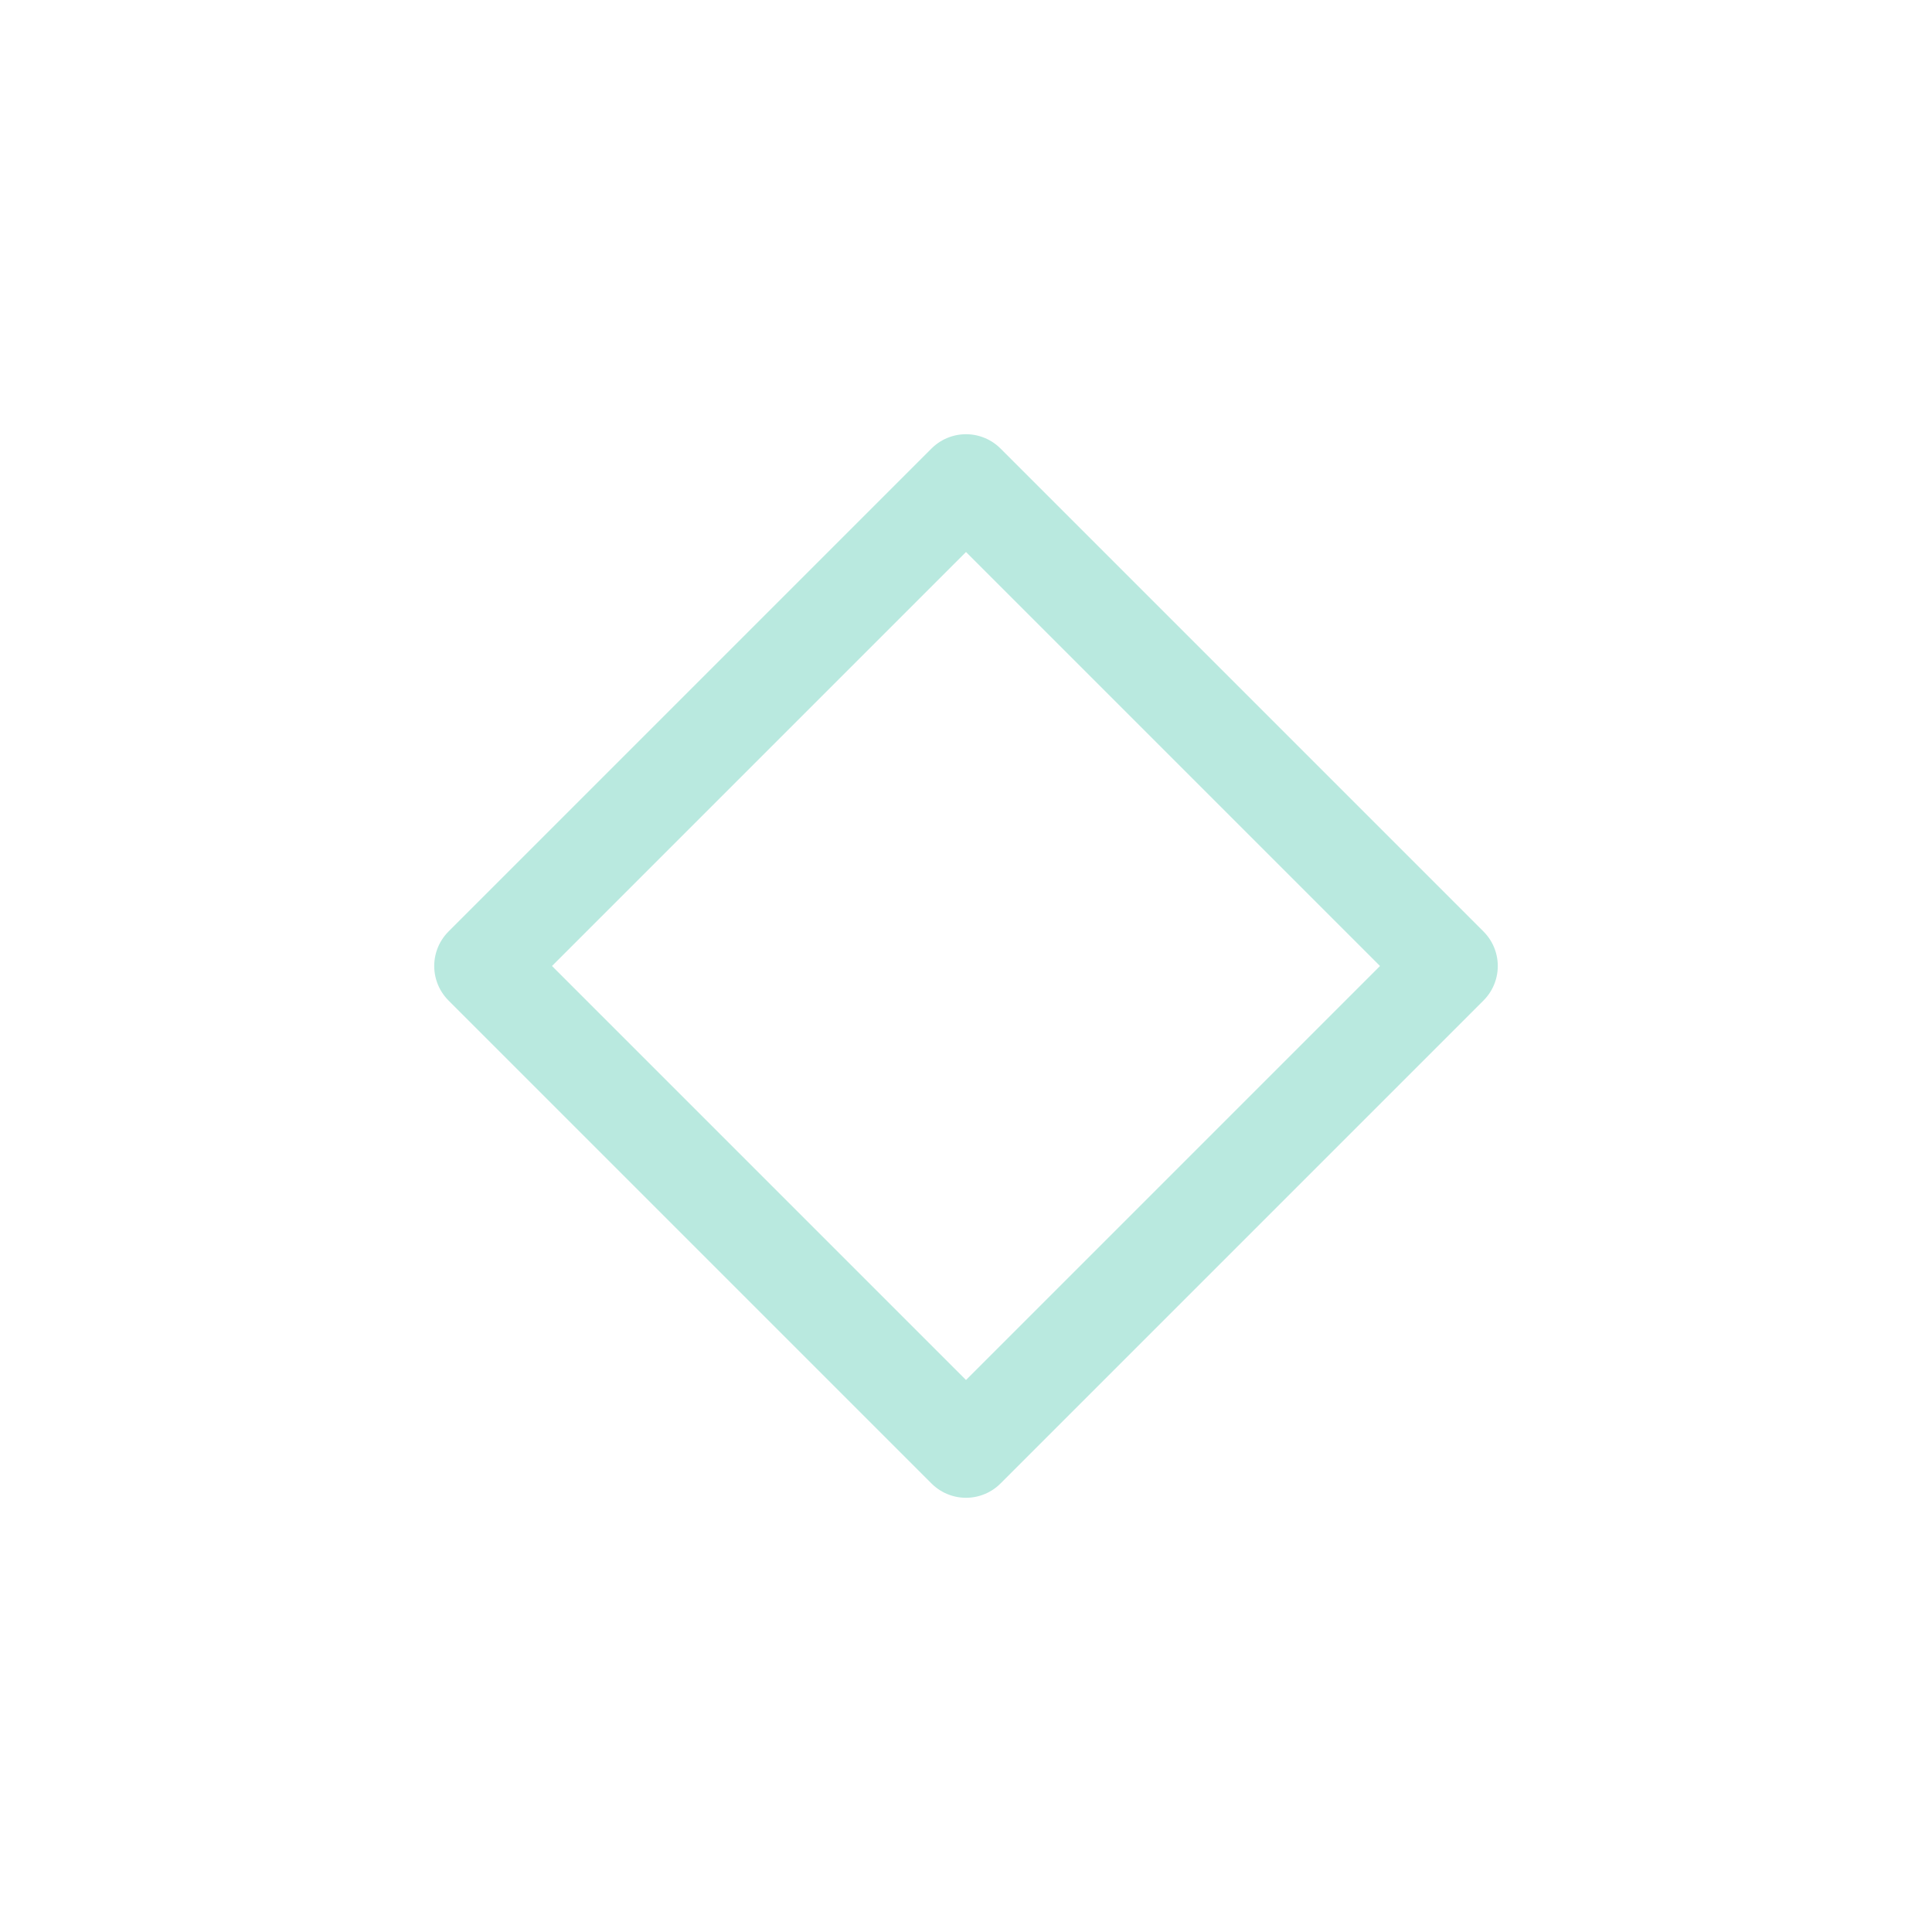
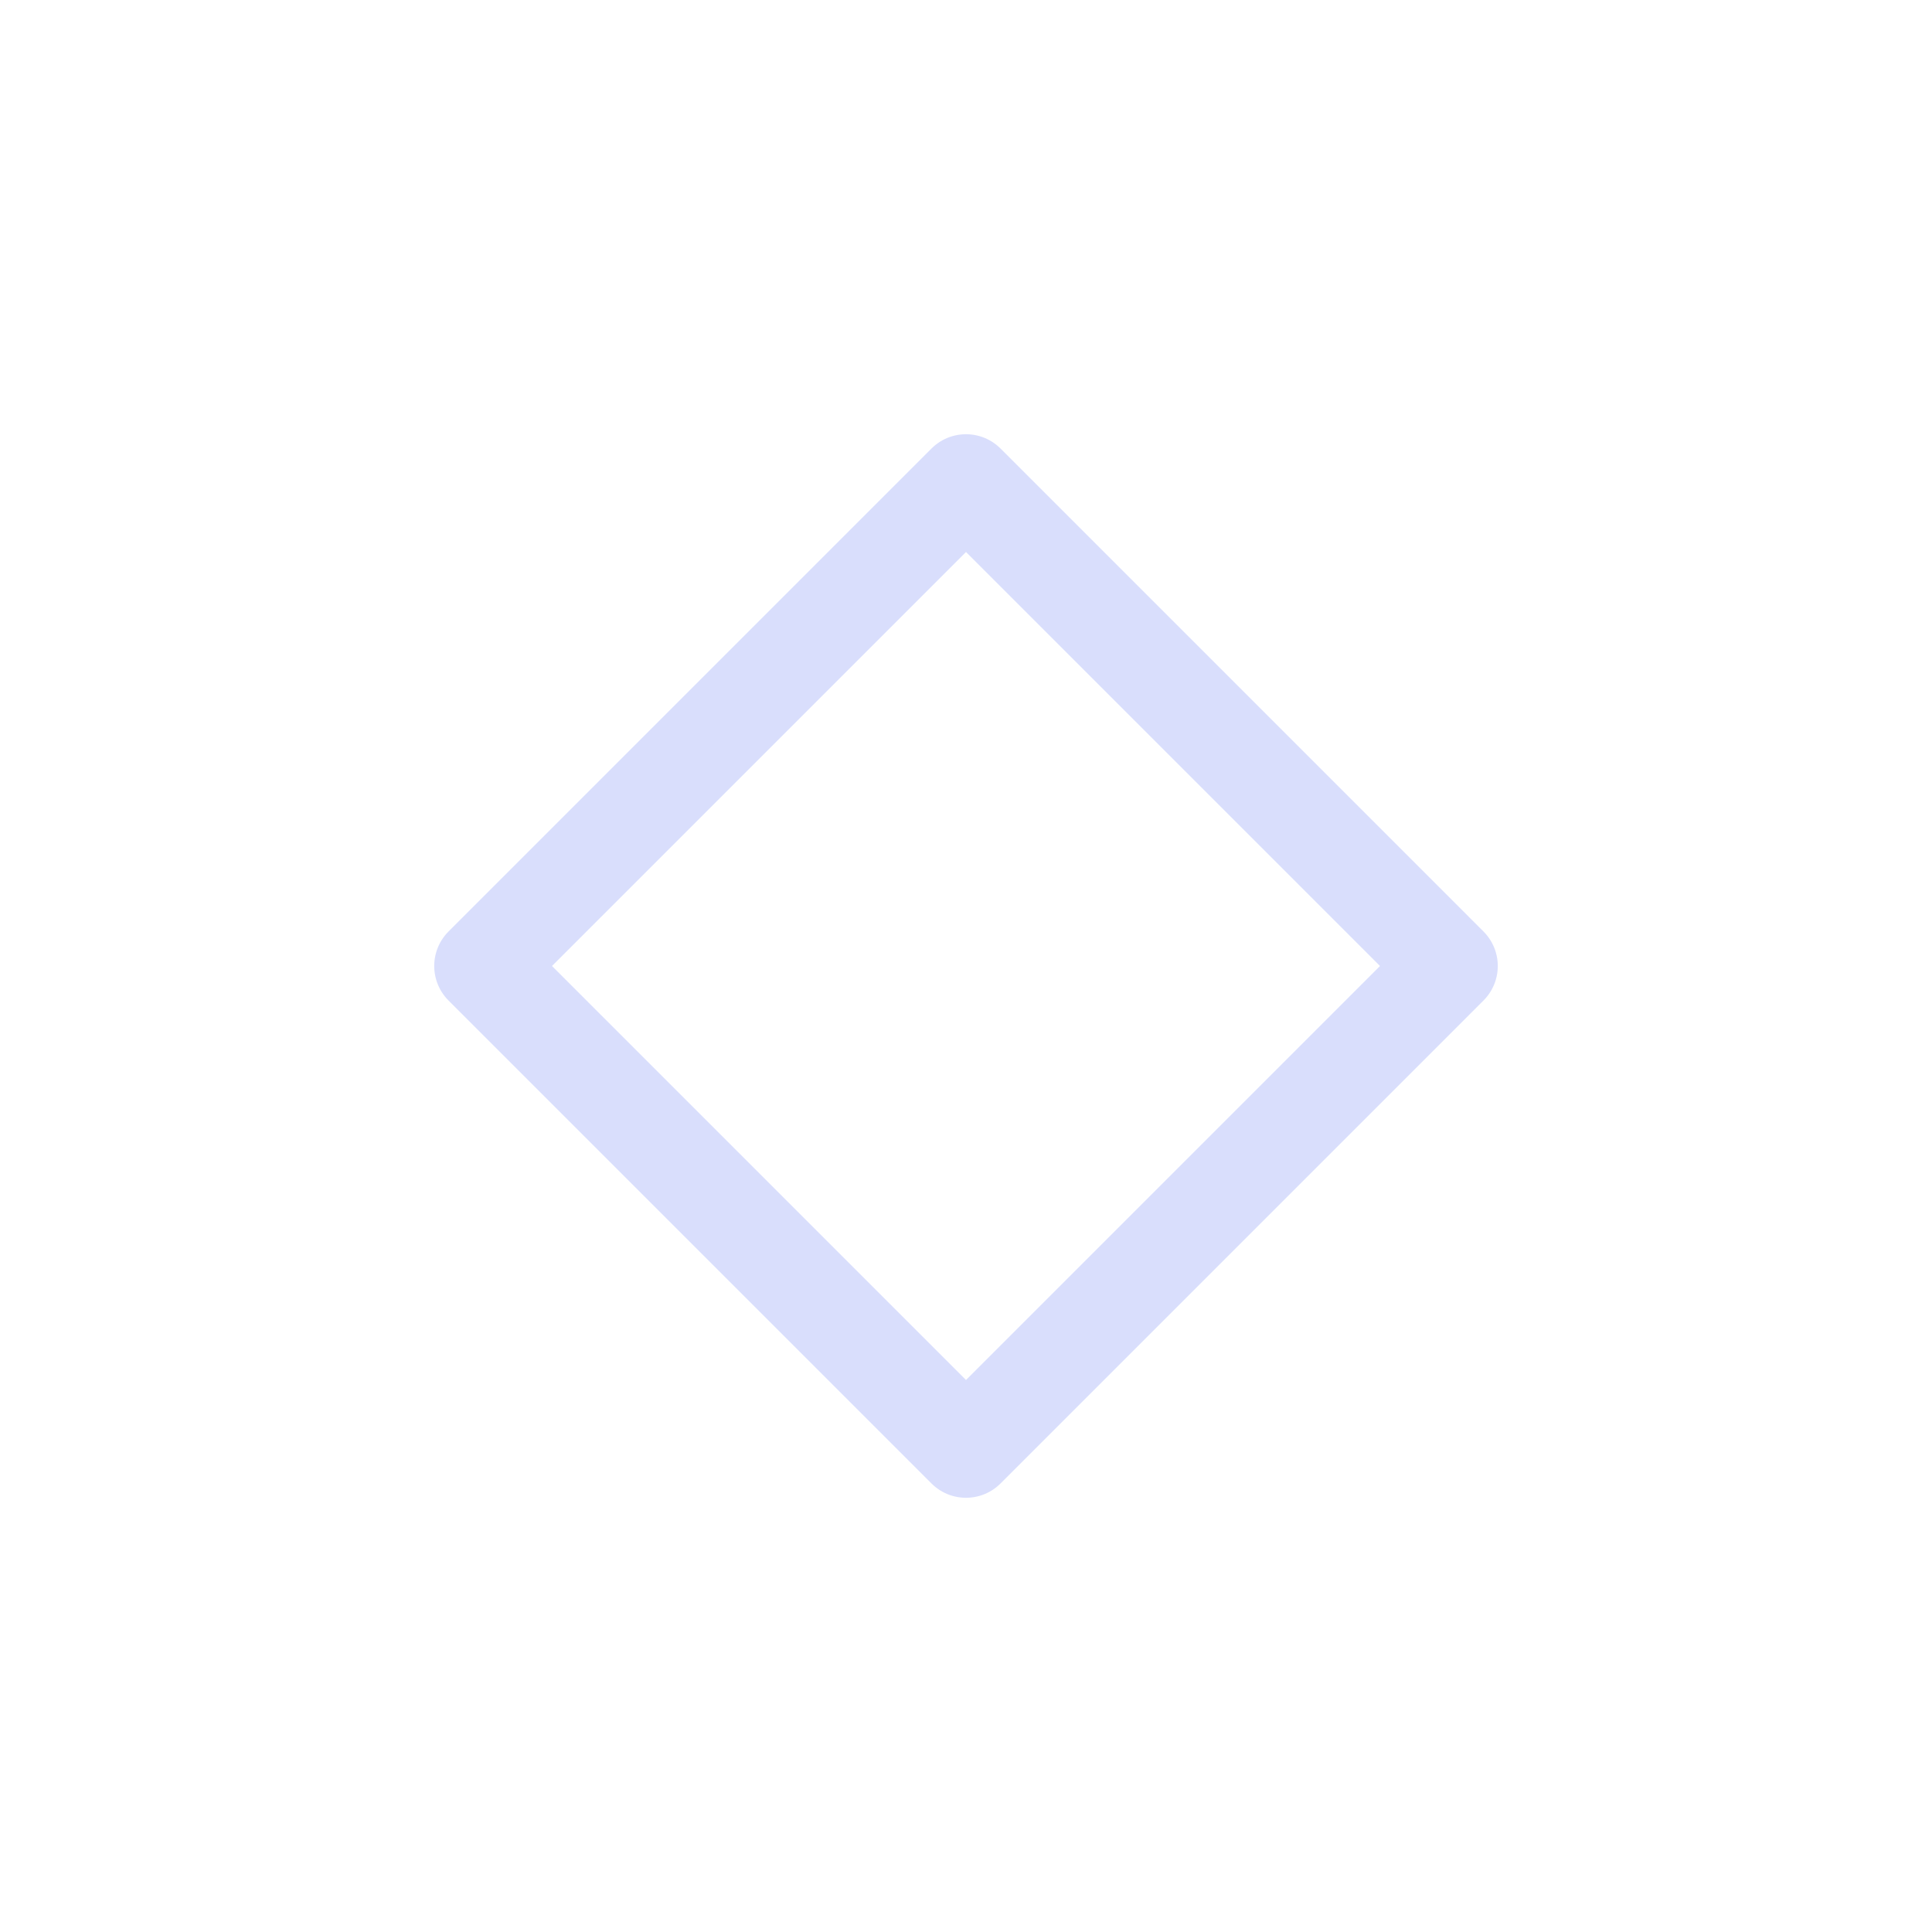
<svg xmlns="http://www.w3.org/2000/svg" viewBox="0 0 50 50" version="1.2" baseProfile="tiny">
  <defs>
</defs>
  <g fill="none" stroke="black" stroke-width="1" fill-rule="evenodd" stroke-linecap="square" stroke-linejoin="bevel">
-     <g fill="none" stroke="#b9e9df" stroke-opacity="1" stroke-width="1.01" stroke-linecap="round" stroke-linejoin="round" transform="matrix(2.5,0,0,2.5,2.5,2.5)" font-family="Iosevka Term Curly" font-size="12" font-weight="500" font-style="normal">
+     <g fill="none" stroke="#d9defc" stroke-opacity="1" stroke-width="1.01" stroke-linecap="round" stroke-linejoin="round" transform="matrix(2.5,0,0,2.5,2.5,2.5)" font-family="Iosevka Term Curly" font-size="12" font-weight="500" font-style="normal">
      <path vector-effect="none" fill-rule="evenodd" d="M4,9 L9,4 L14,9 L9,14 L4,9" />
    </g>
    <g fill="none" stroke="#000000" stroke-opacity="1" stroke-width="1" stroke-linecap="square" stroke-linejoin="bevel" transform="matrix(1,0,0,1,0,0)" font-family="Iosevka Term Curly" font-size="12" font-weight="500" font-style="normal">
</g>
  </g>
</svg>
